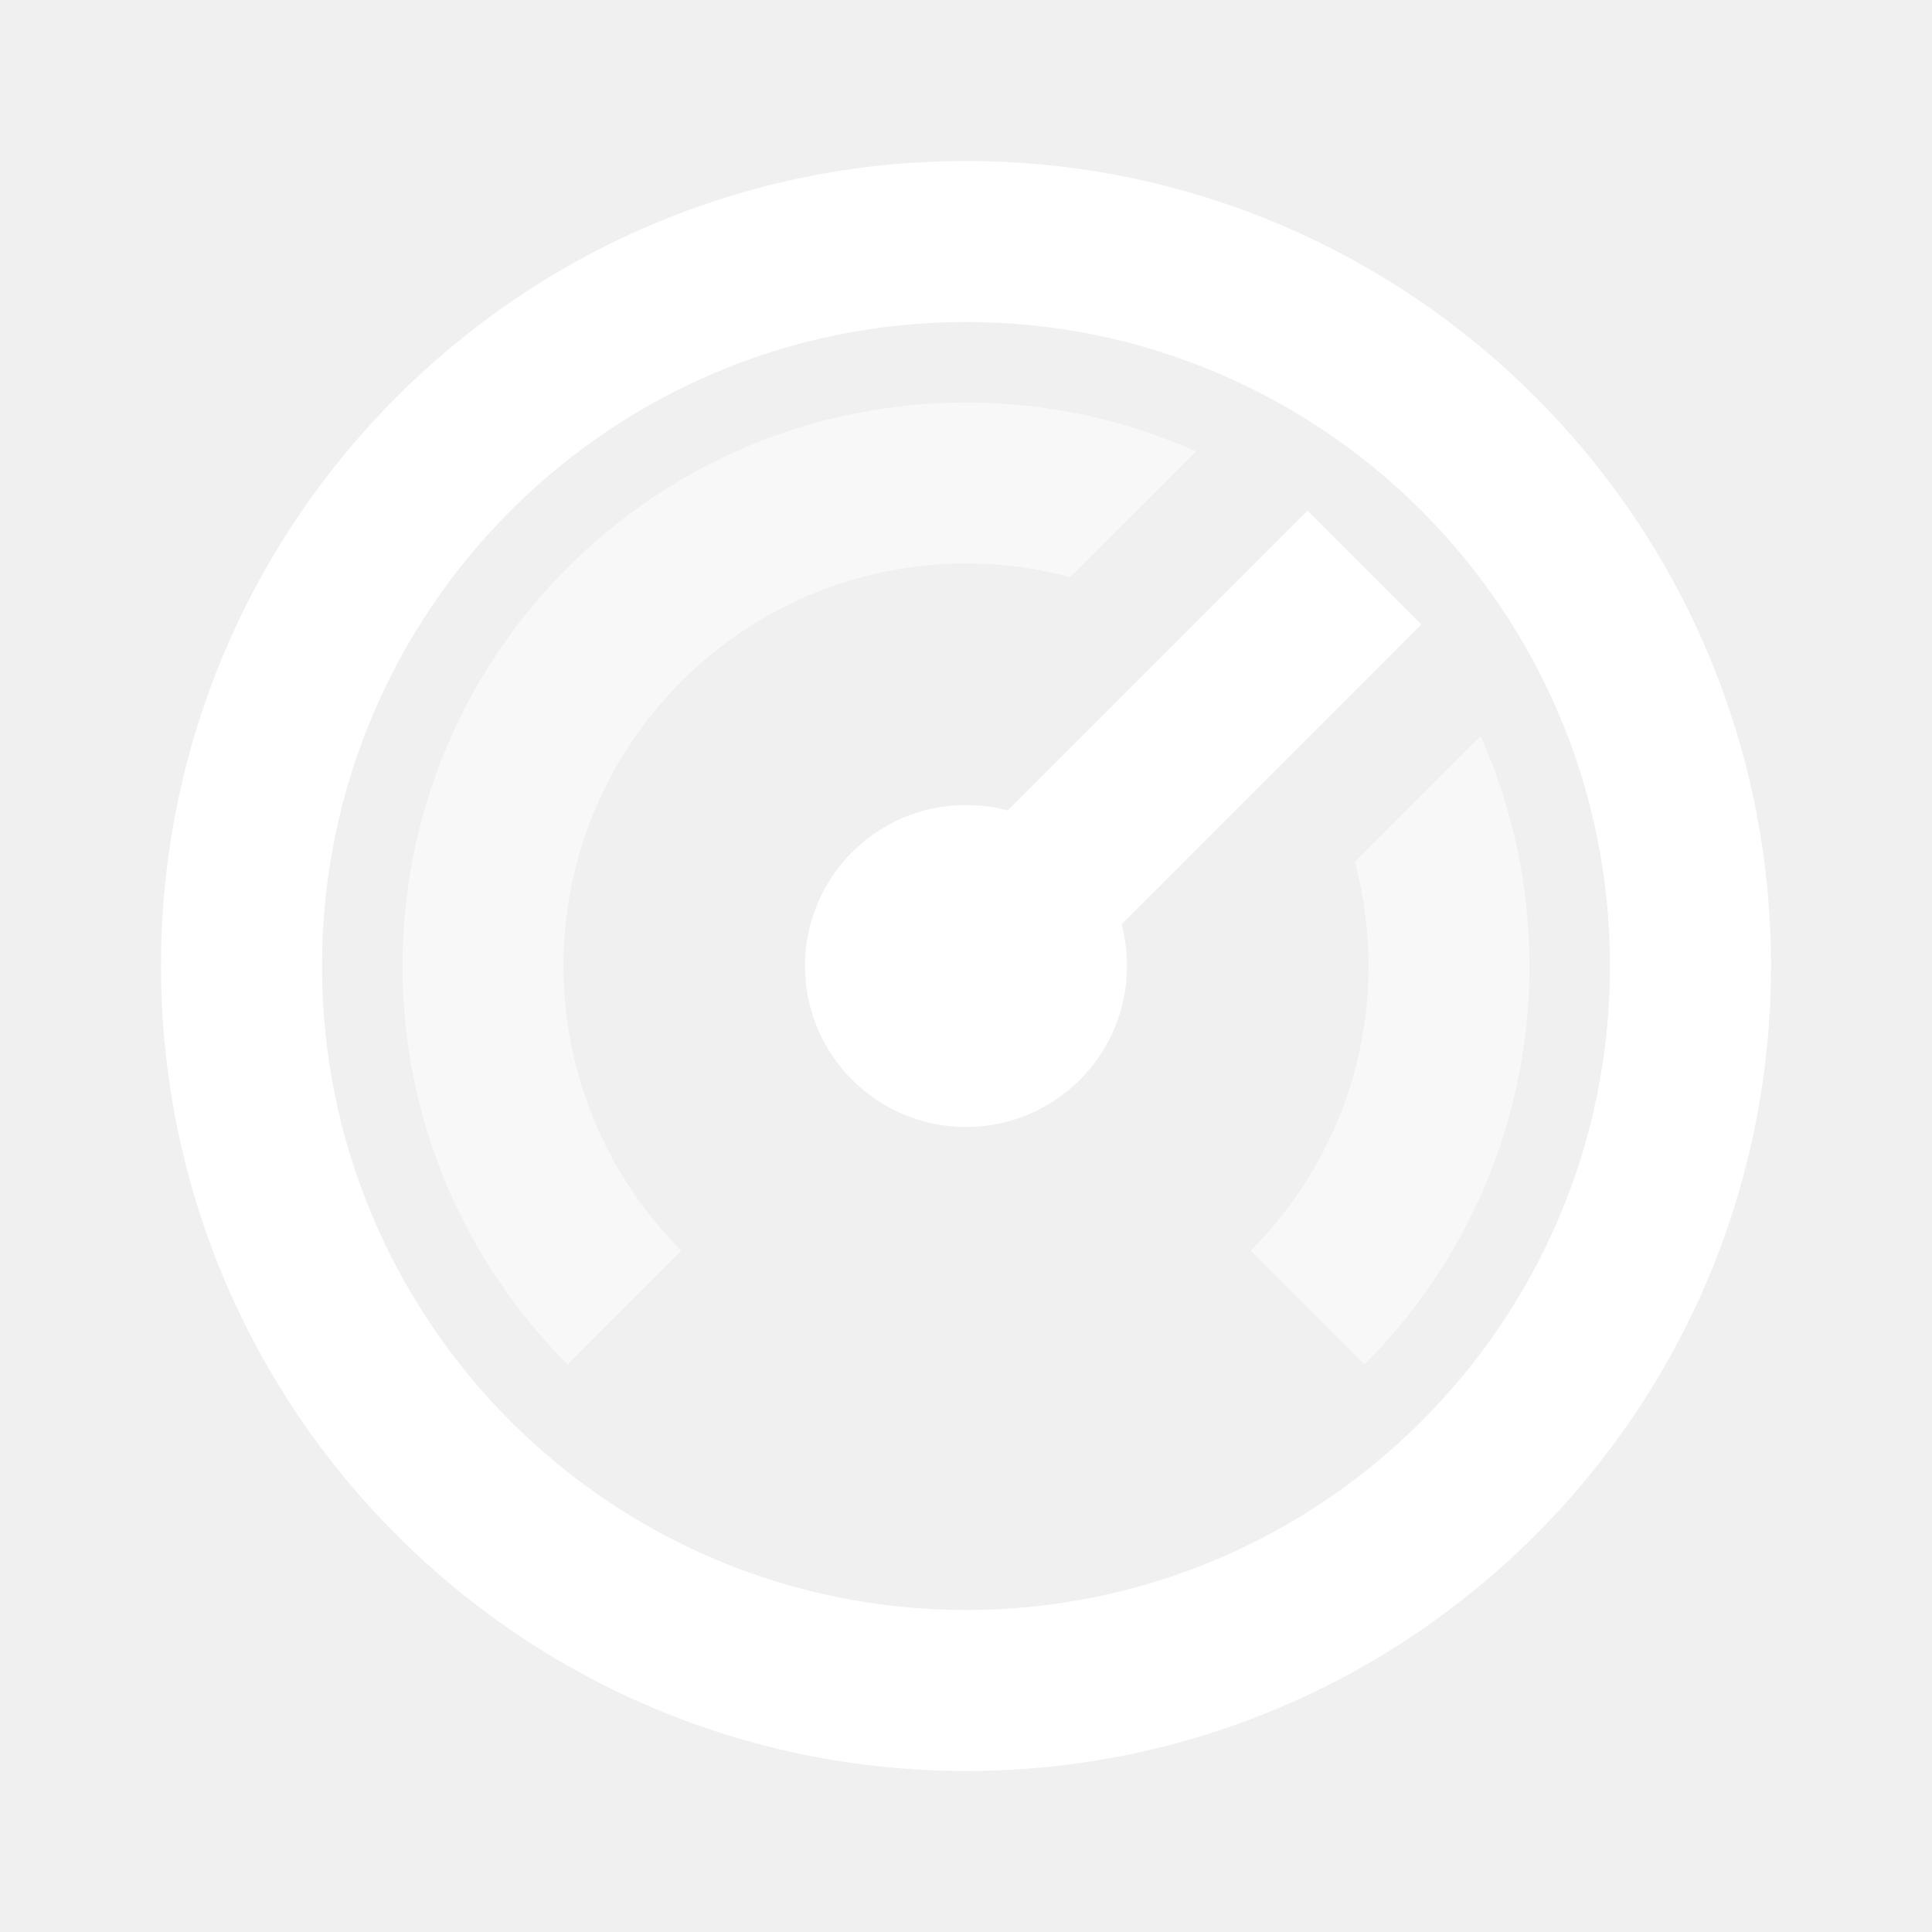
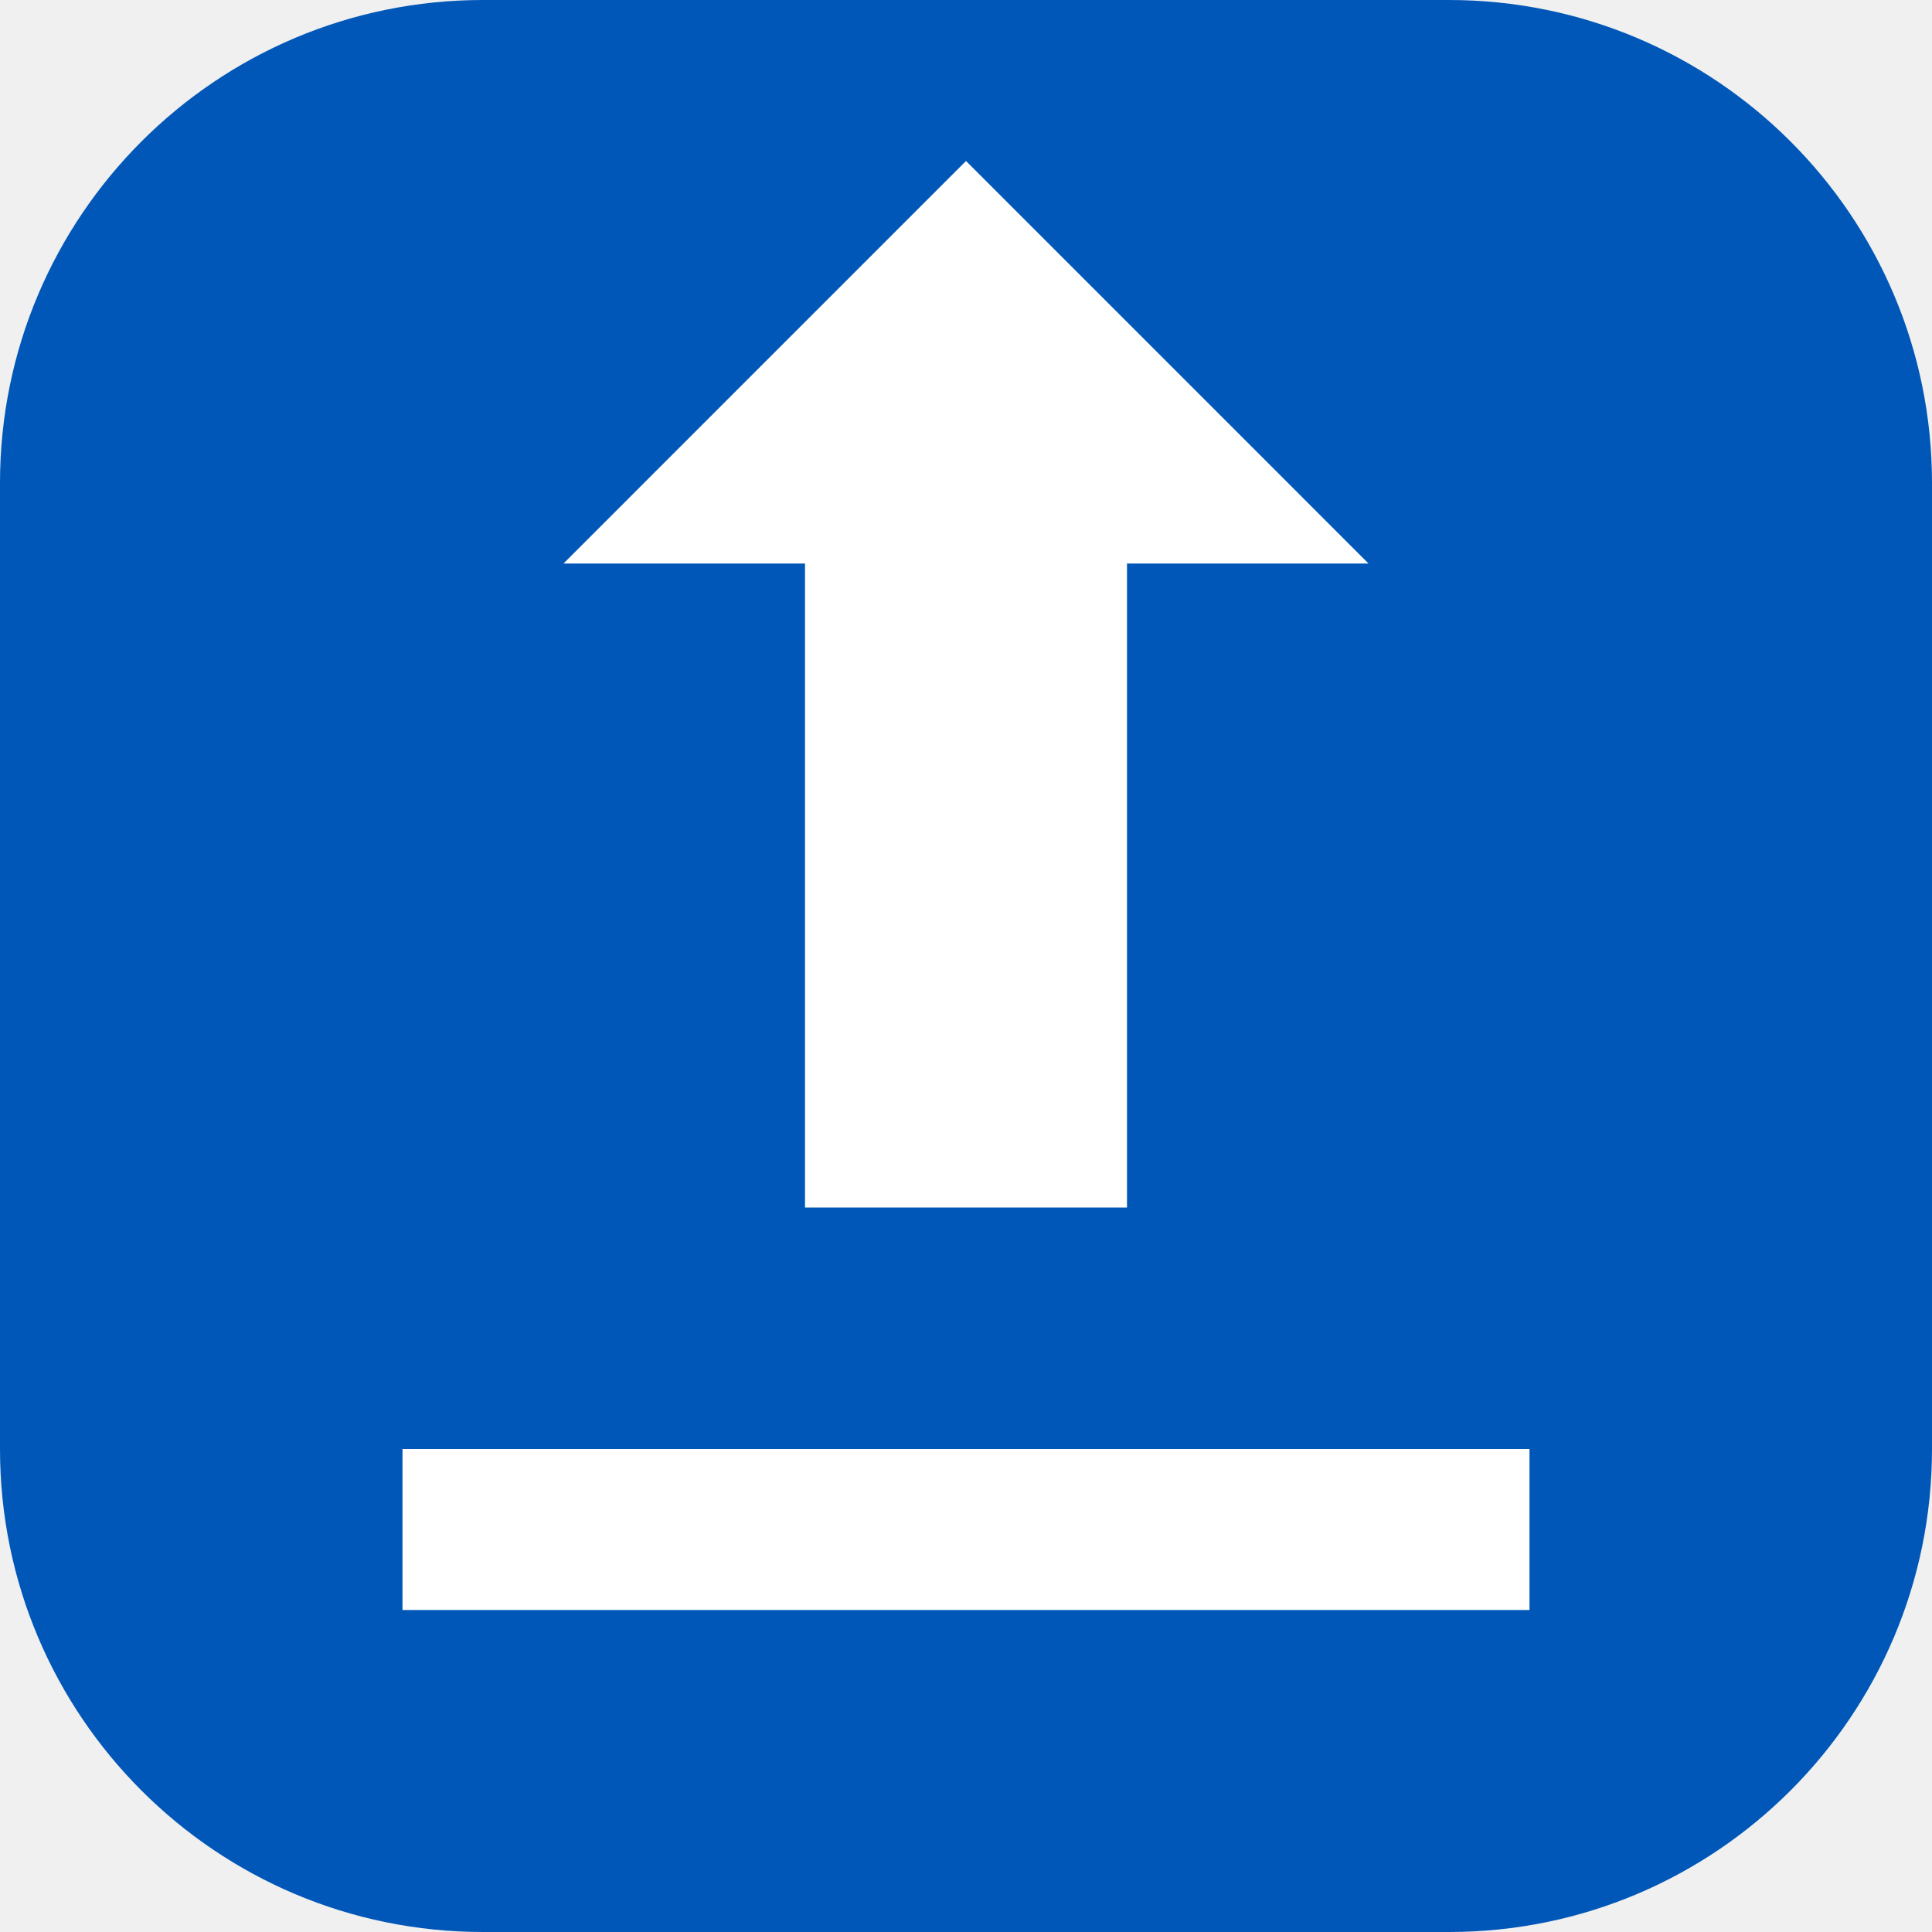
- <svg xmlns="http://www.w3.org/2000/svg" width="36" height="36" viewBox="0 0 36 36" fill="none">
-   <g clip-path="url(#clip0_14_79)">
-     <path d="M18 3C26.285 3 33 9.716 33 18C33 26.285 26.285 33 18 33C9.716 33 3 26.285 3 18C3 9.716 9.716 3 18 3ZM18 6C11.373 6 6 11.373 6 18C6 24.627 11.373 30 18 30C24.627 30 30 24.627 30 18C30 11.373 24.627 6 18 6ZM24.363 9.514L26.485 11.636L20.899 17.224C20.965 17.472 21 17.732 21 18C21 19.657 19.657 21 18 21C16.343 21 15 19.657 15 18C15 16.343 16.343 15 18 15C18.268 15 18.528 15.034 18.776 15.101L24.364 9.514H24.363Z" fill="white" />
-     <path opacity="0.5" d="M18 7.5C19.527 7.5 20.977 7.825 22.287 8.412L19.942 10.755C19.323 10.59 18.672 10.5 18 10.5C13.858 10.5 10.5 13.858 10.5 18C10.5 20.07 11.34 21.945 12.696 23.304L10.575 25.425L10.341 25.183C8.58 23.305 7.5 20.778 7.5 18C7.5 12.201 12.201 7.5 18 7.5ZM27.588 13.714C28.173 15.023 28.5 16.474 28.5 18C28.5 20.899 27.324 23.524 25.425 25.425L23.304 23.304C24.66 21.945 25.5 20.07 25.5 18C25.5 17.328 25.412 16.677 25.245 16.058L27.588 13.714Z" fill="white" />
-   </g>
-   <defs>
-     <clipPath id="clip0_14_79">
-       <rect width="36" height="36" fill="white" />
-     </clipPath>
-   </defs>
+ <svg xmlns="http://www.w3.org/2000/svg" width="512" height="512" viewBox="0 0 24 24" fill="white">
+   <rect width="24" height="24" rx="6" fill="#0057B8" />
+   <path d="M5 20H19V18H5V20ZM12 2L7 7H10V15H14V7H17L12 2Z" fill="white" />
</svg>
